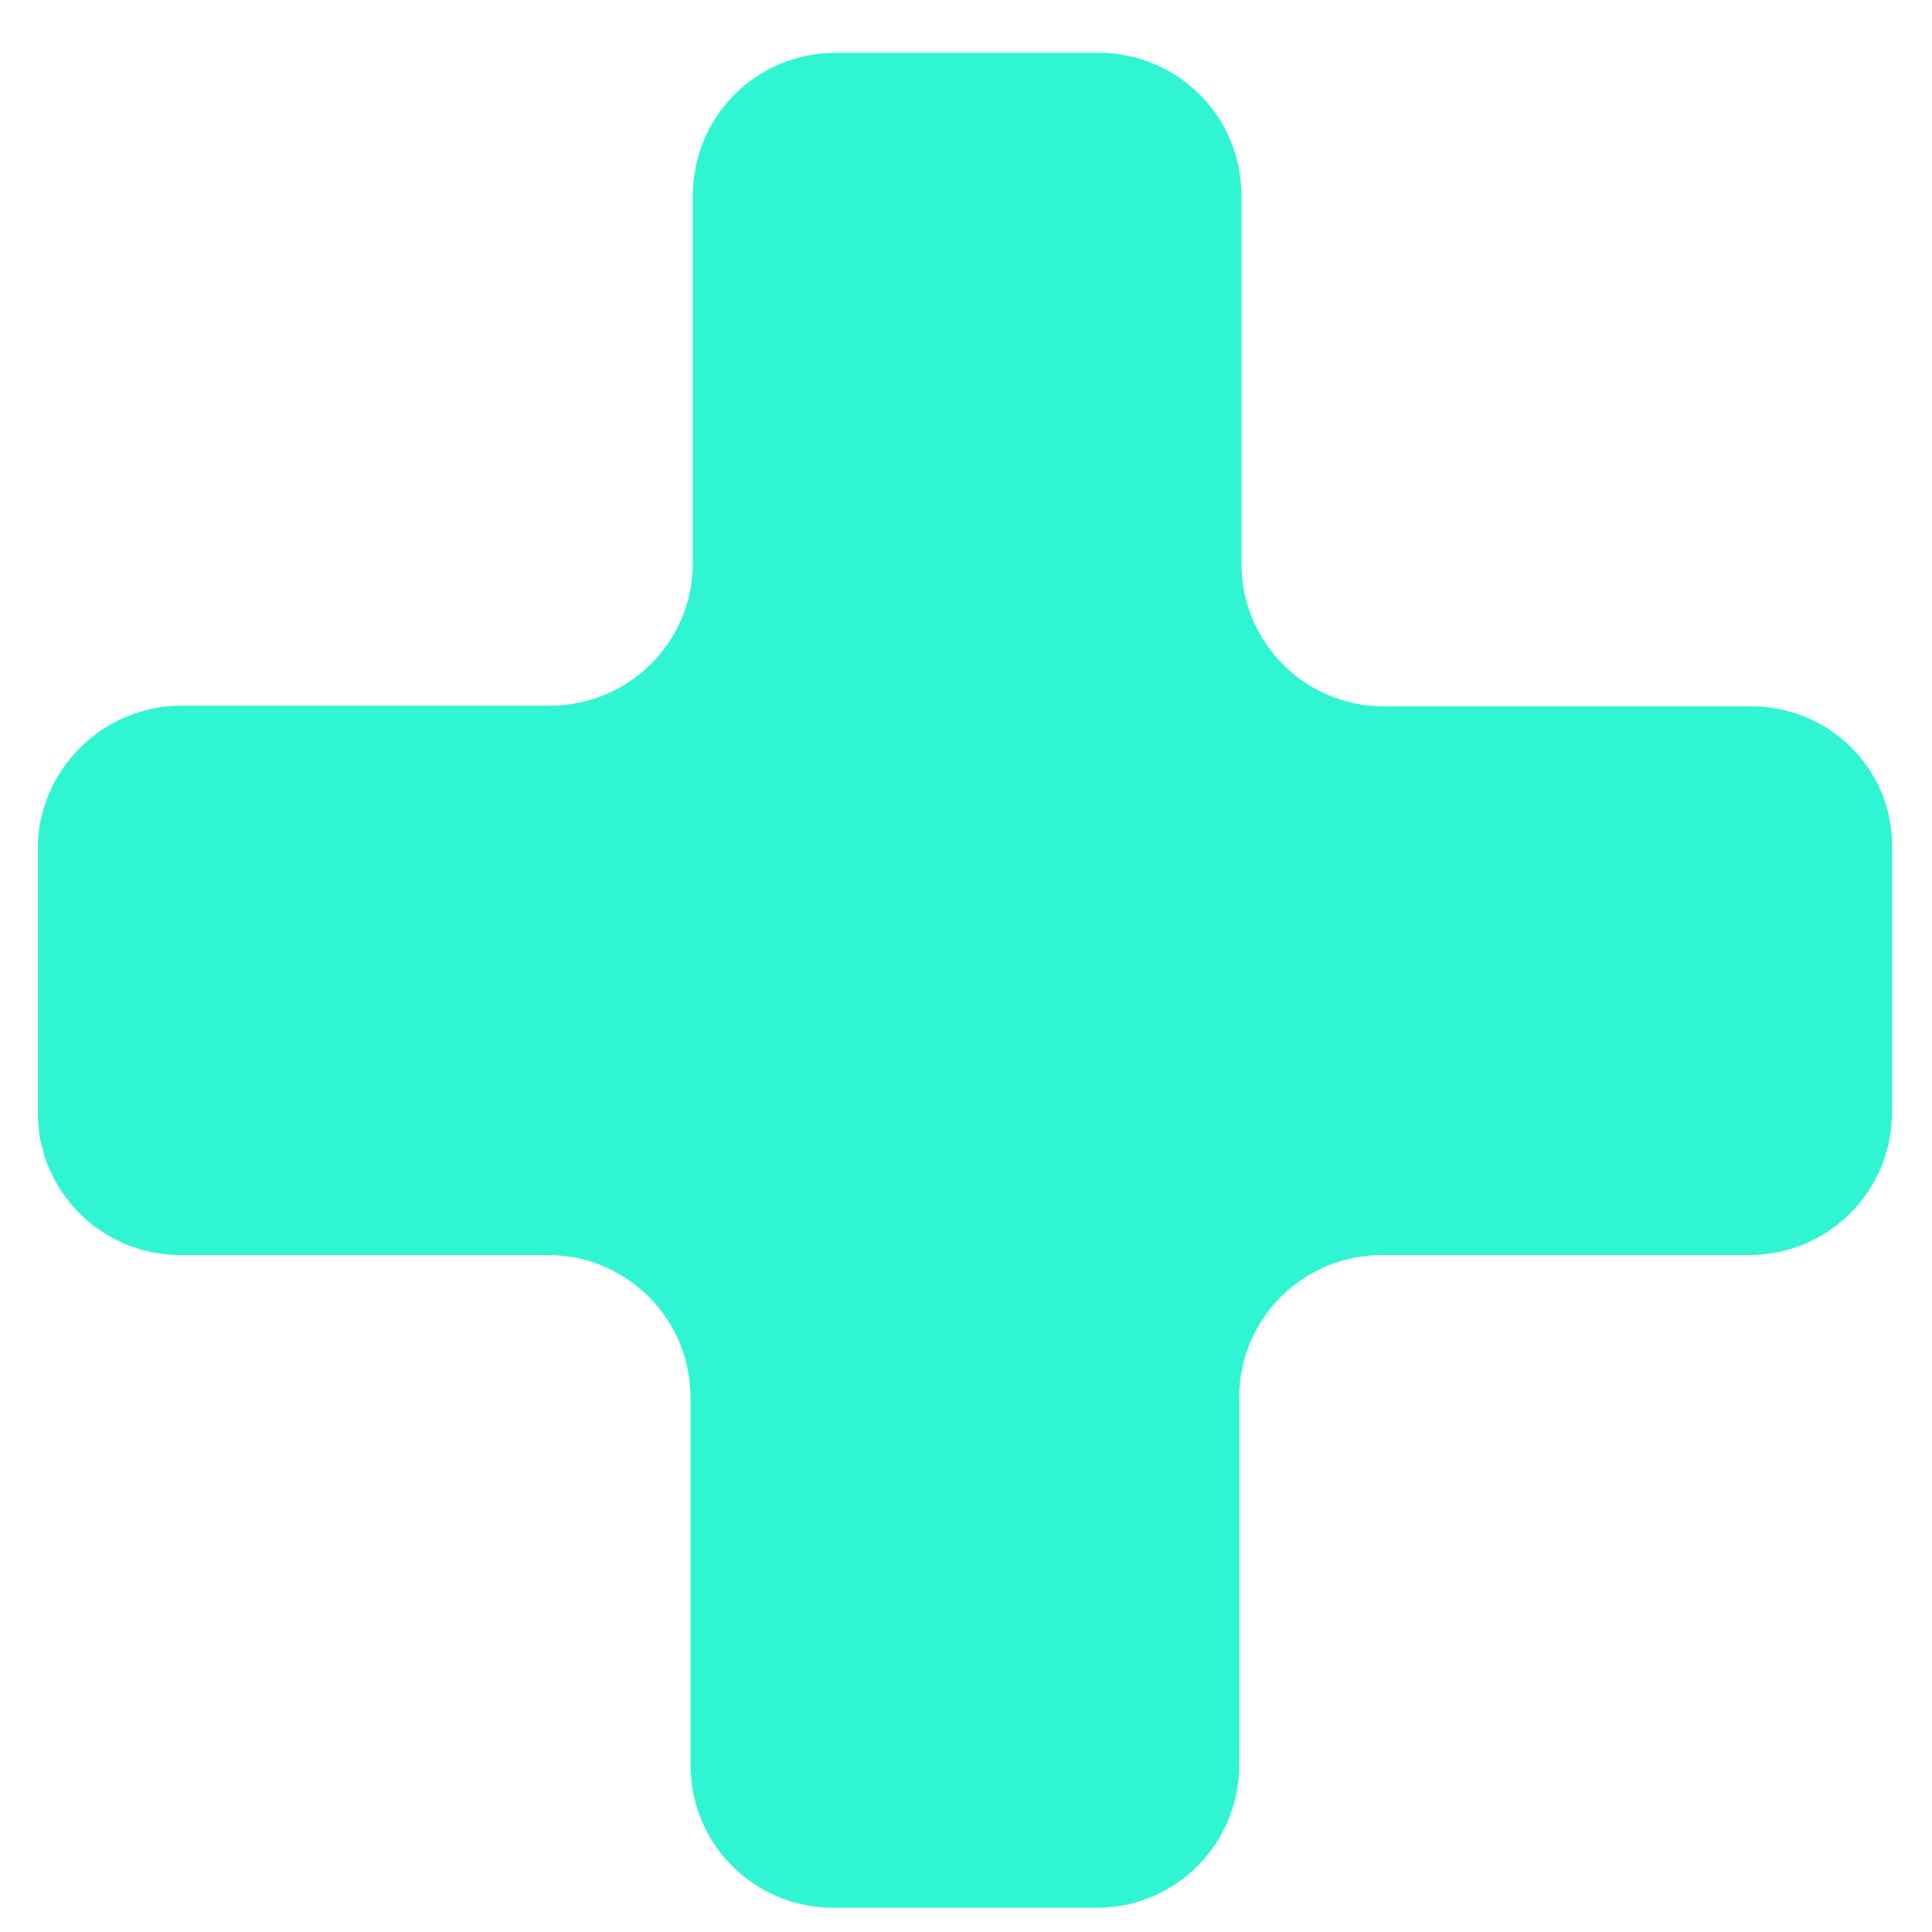
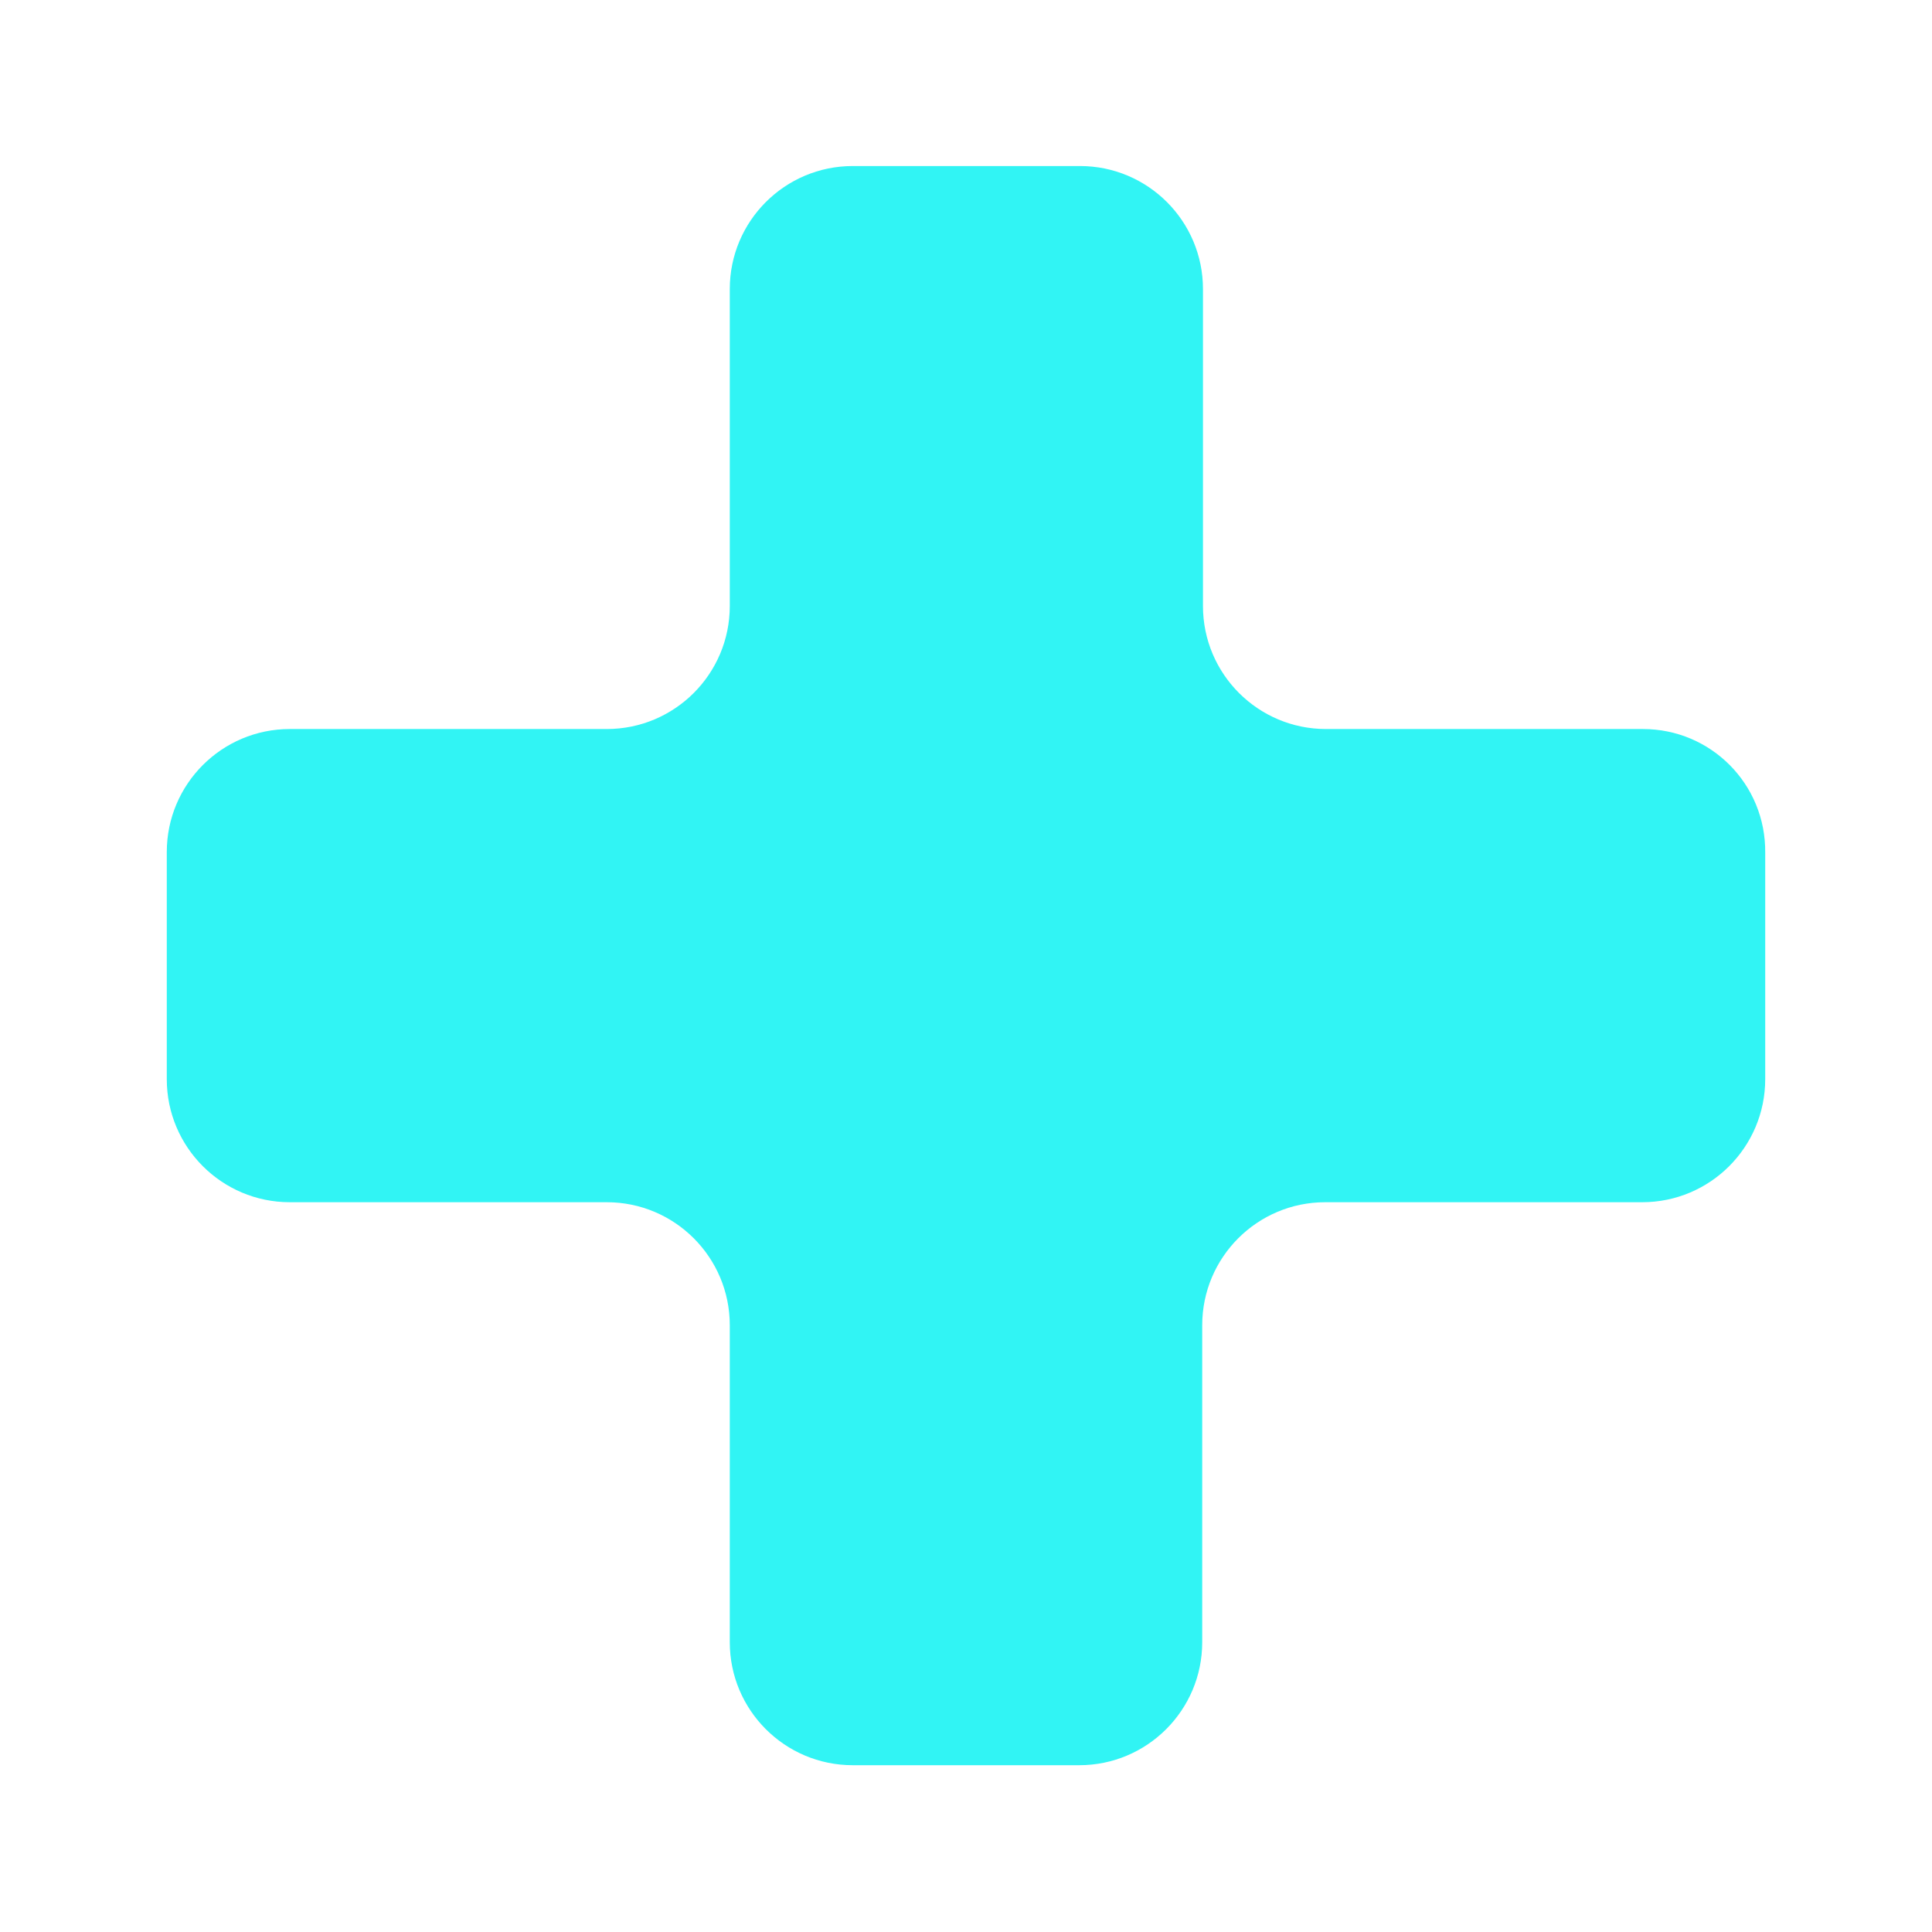
<svg xmlns="http://www.w3.org/2000/svg" version="1.1" id="Layer_1" x="0px" y="0px" viewBox="0 0 256 256" style="enable-background:new 0 0 256 256;" xml:space="preserve">
  <style type="text/css">
- 	.st0{fill:#2279AB;}
- 	.st1{fill:#D93B26;}
- 	.st2{fill:#99213D;}
- 	.st3{fill:#E47567;}
- 	.st4{fill:#1B942F;}
- 	.st5{fill:#20BC20;}
- 	.st6{fill:#30F5D2;}
- 	.st7{fill:#C6DF00;}
+ 	.st0{fill:#D93B26;}
+ 	.st1{fill:#99213D;}
+ 	.st2{fill:#E47567;}
+ 	.st3{fill:#1B942F;}
+ 	.st4{fill:#20BC20;}
+ 	.st5{fill:#31F4F4;}
+ 	.st6{fill:#C6DF00;}
+ 	.st7{fill:#2279AB;}
	.st8{fill:#FBE700;}
	.st9{fill:#FBB500;}
	.st10{fill:#FFCD00;}
+ 	.st11{fill:#28A8C6;}
+ 	.st12{fill:#30F5D2;}
+ 	.st13{fill:#27C7AA;}
+ 	.st14{fill:#FCFBED;}
+ 	.st15{fill:#E6E6E6;}
+ 	.st16{fill:#D3D1D1;}
+ 	.st17{fill:#BABABA;}
+ 	.st18{fill:none;stroke:#BABABA;stroke-width:3.338;stroke-miterlimit:10;}
+ 	.st19{fill:none;stroke:#BABABA;stroke-width:3.338;stroke-linecap:round;stroke-miterlimit:10;}
</style>
-   <path class="st6" d="M232.1,93.6h-48.7c-10.5,0-18.9-8.5-18.9-18.9V25.9c0-10.5-8.5-18.9-18.9-18.9h-34.9  c-10.5,0-18.9,8.5-18.9,18.9v48.7c0,10.5-8.5,18.9-18.9,18.9H23.9C13.5,93.6,5,102.1,5,112.5v34.9c0,10.5,8.5,18.9,18.9,18.9h48.7  c10.5,0,18.9,8.5,18.9,18.9v48.7c0,10.5,8.5,18.9,18.9,18.9h34.9c10.5,0,18.9-8.5,18.9-18.9v-48.7c0-10.5,8.5-18.9,18.9-18.9h48.7  c10.5,0,18.9-8.5,18.9-18.9v-34.9C251,102.1,242.5,93.6,232.1,93.6z" />
+   <path class="st5" d="M217.7,96.6h-42c-9,0-16.3-7.3-16.3-16.3v-42c0-9-7.3-16.3-16.3-16.3H113c-9,0-16.3,7.3-16.3,16.3v42  c0,9-7.3,16.3-16.3,16.3h-42c-9,0-16.3,7.3-16.3,16.3V143c0,9,7.3,16.3,16.3,16.3h42c9,0,16.3,7.3,16.3,16.3v42  c0,9,7.3,16.3,16.3,16.3H143c9,0,16.3-7.3,16.3-16.3v-42c0-9,7.3-16.3,16.3-16.3h42c9,0,16.3-7.3,16.3-16.3V113  C234,103.9,226.7,96.6,217.7,96.6z" />
</svg>
